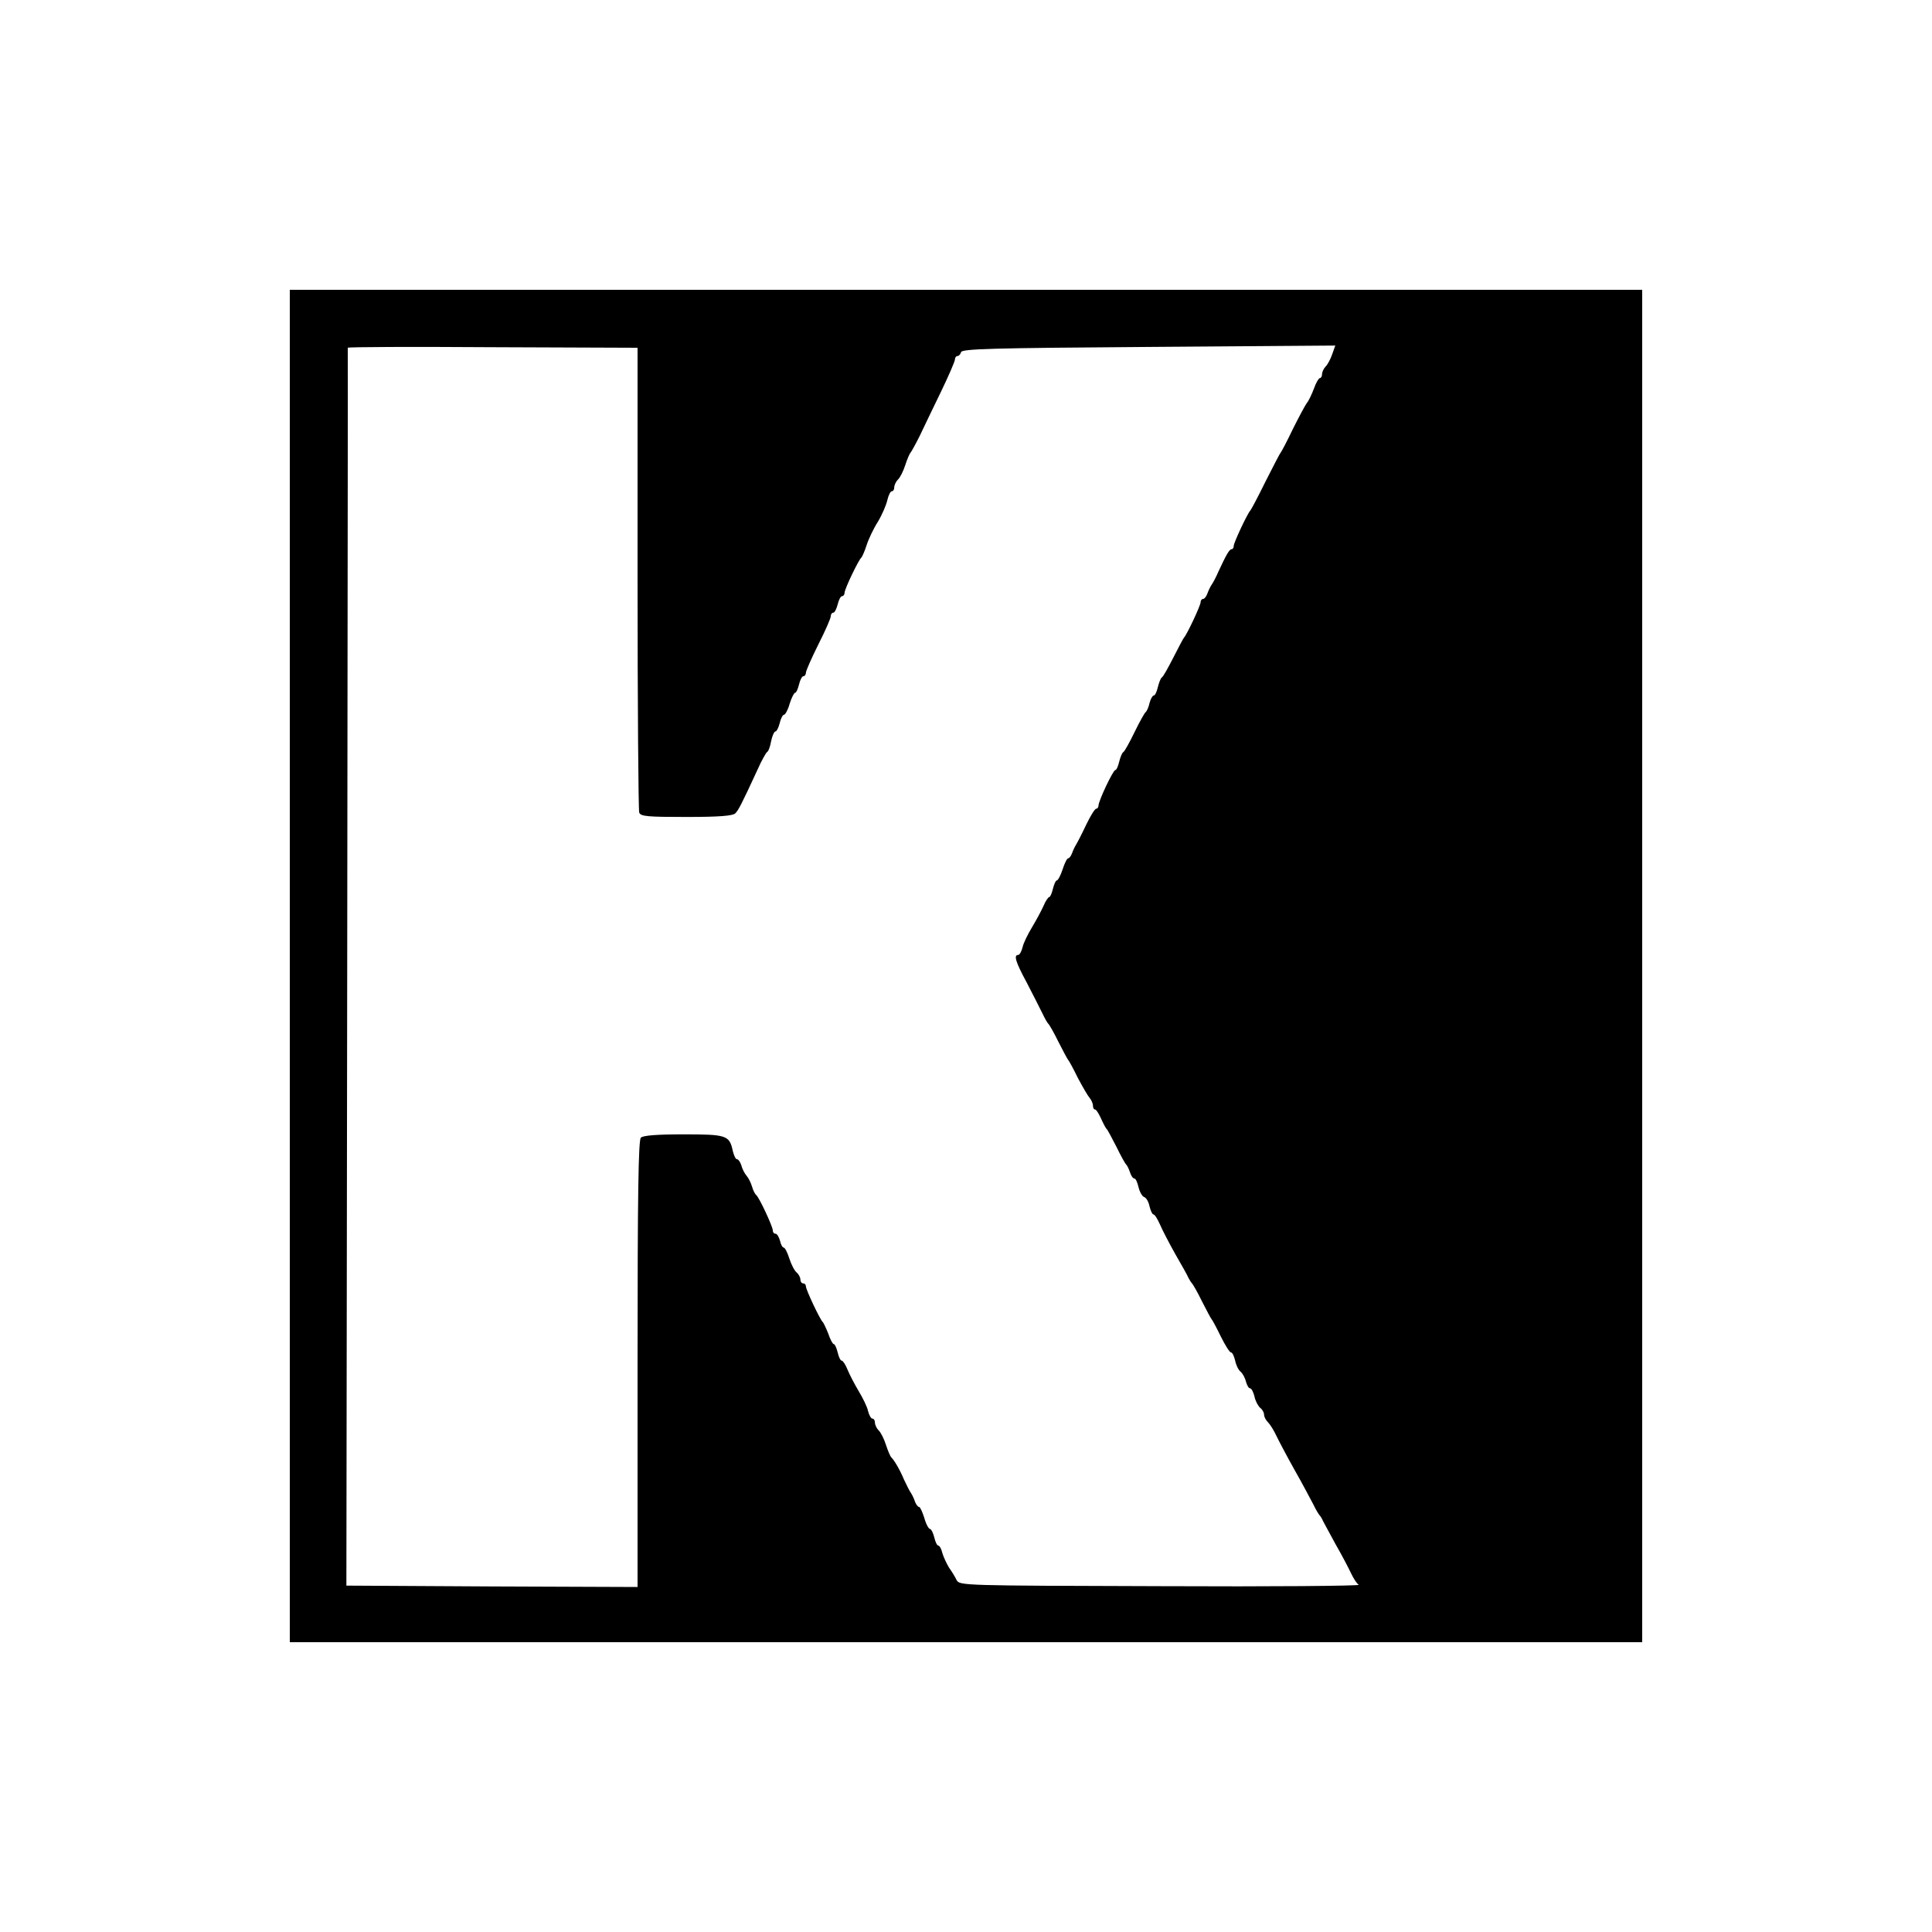
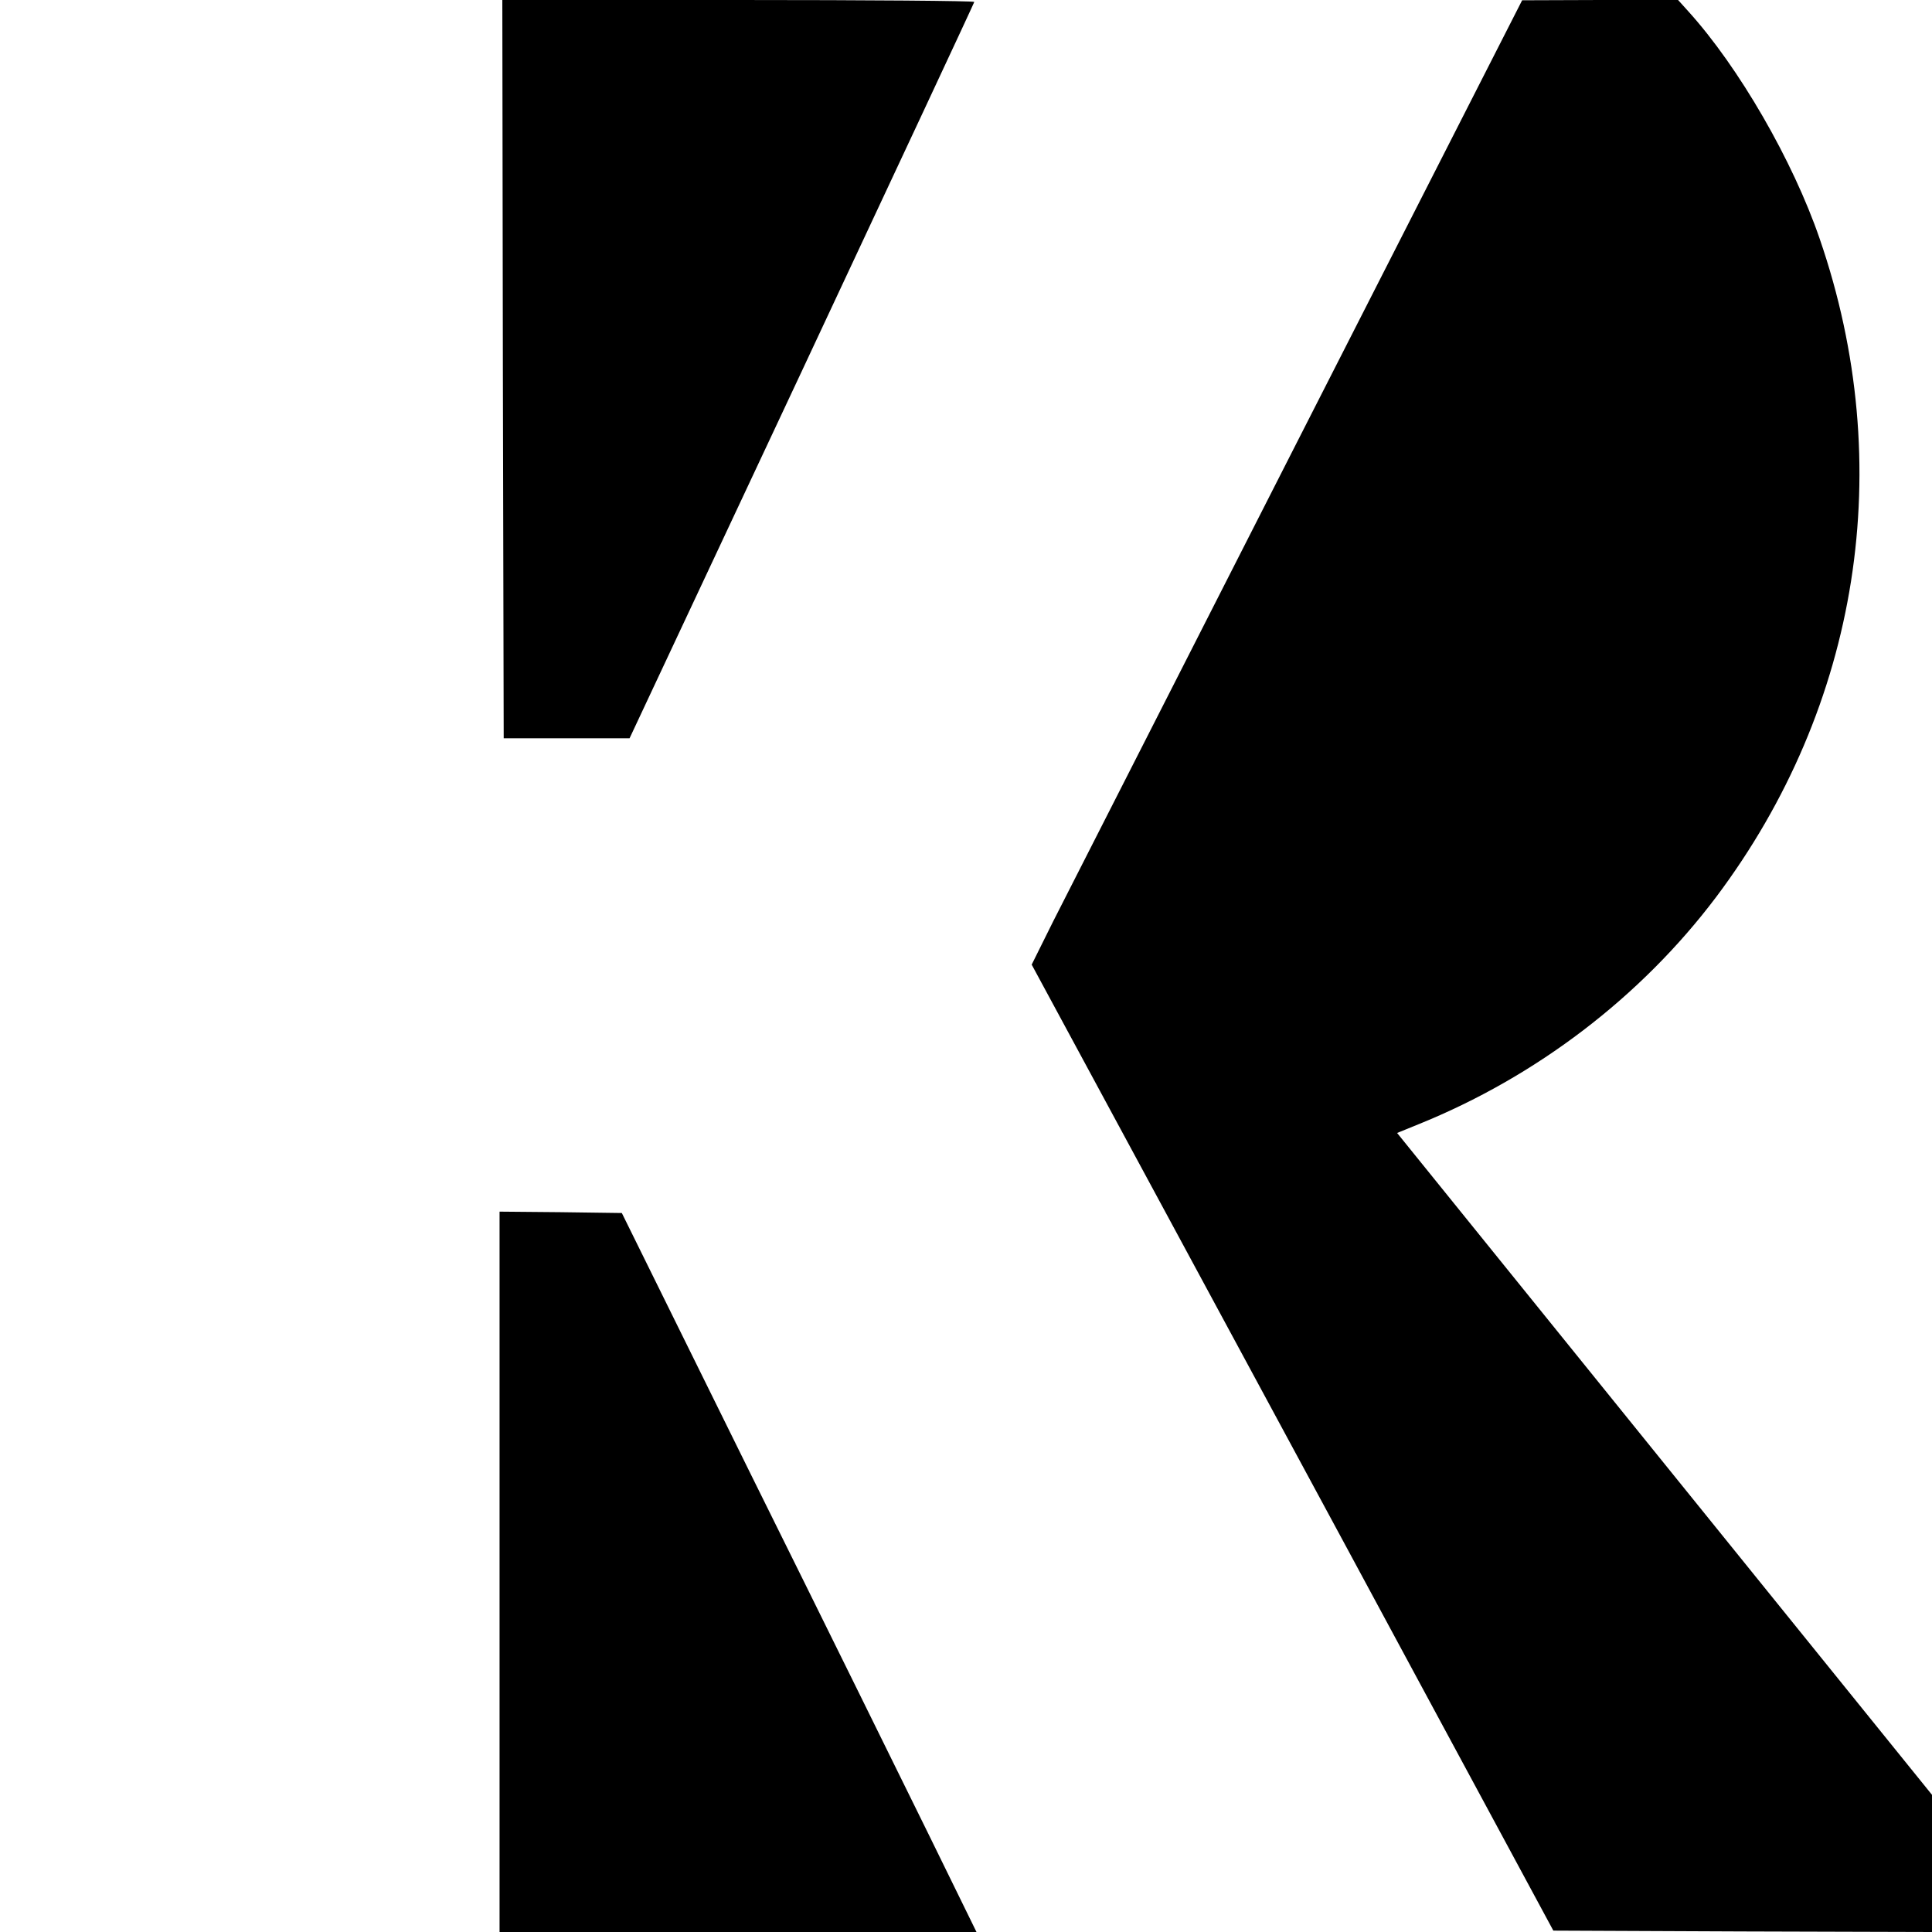
<svg xmlns="http://www.w3.org/2000/svg" version="1" width="933.333" height="933.333" viewBox="0 0 700 700">
-   <path d="M105 350v245h490V105H105v245zm126-140.6c0 45.9.3 84.1.6 85 .5 1.4 3 1.6 17.1 1.6 11.8 0 16.8-.4 17.7-1.3 1.1-1.1 2.1-2.9 8.1-15.9 1.4-3.2 3-6 3.4-6.3.5-.2 1.2-2.1 1.5-4 .4-1.9 1.1-3.5 1.6-3.5.4 0 1.1-1.4 1.5-3 .4-1.7 1.1-3 1.5-3 .5 0 1.5-1.8 2.1-4 .7-2.2 1.6-4 2-4 .4 0 1-1.4 1.4-3 .4-1.7 1.1-3 1.6-3s.9-.6.9-1.3c0-.6 2-5.2 4.5-10.2 2.5-4.9 4.5-9.5 4.5-10.2 0-.7.4-1.3.9-1.3s1.2-1.4 1.6-3c.4-1.7 1.1-3 1.6-3s.9-.6.9-1.2c0-1.4 5.1-12 6.1-12.8.3-.3 1.2-2.3 1.9-4.5s2.5-6 4.1-8.5c1.5-2.5 3-6 3.4-7.8.4-1.7 1.1-3.2 1.6-3.2s.9-.6.9-1.4c0-.8.6-2.1 1.3-2.8.8-.7 2-3.1 2.7-5.3.7-2.2 1.6-4.2 1.9-4.5.3-.3 1.8-3 3.3-6 1.4-3 4.9-10.2 7.7-16 2.8-5.8 5.1-11.1 5.1-11.8 0-.6.4-1.2.9-1.2s1.1-.6 1.3-1.4c.3-1.2 10.6-1.5 68-1.9l67.6-.5-1.1 3.1c-.6 1.8-1.7 3.8-2.4 4.5-.7.7-1.3 2-1.3 2.8 0 .8-.4 1.4-.8 1.4s-1.4 1.7-2.1 3.7c-.8 2.1-1.9 4.5-2.6 5.3-.6.8-2.9 5.1-5.1 9.5-2.1 4.4-4.1 8.2-4.4 8.5-.3.3-2.7 5-5.5 10.5-2.7 5.5-5.2 10.2-5.5 10.5-1 1-6 11.6-6 12.8 0 .6-.3 1.2-.8 1.2-.8 0-2 2.2-4.7 8-.8 1.9-2 4.2-2.6 5-.5.8-1.2 2.3-1.5 3.2-.4 1-1 1.8-1.5 1.8s-.9.6-.9 1.2c0 1.2-5 11.8-6 12.8-.3.3-2 3.6-3.9 7.3-1.9 3.7-3.7 7-4.2 7.2-.4.3-1 1.9-1.4 3.5-.4 1.7-1 3-1.5 3-.4 0-1.1 1.2-1.5 2.7-.3 1.5-1 3-1.4 3.3-.4.3-2.2 3.5-4 7.2-1.8 3.7-3.6 7-4.1 7.3-.5.3-1.1 1.9-1.5 3.5-.4 1.7-1 3-1.4 3-.8 0-6.1 11.2-6.1 12.9 0 .6-.4 1.1-.8 1.1-.5 0-2.1 2.6-3.6 5.7-1.5 3.2-3.2 6.5-3.7 7.3-.5.8-1.2 2.3-1.5 3.2-.4 1-1 1.8-1.4 1.8-.4 0-1.3 1.8-2 4s-1.7 4-2.1 4c-.4 0-1 1.4-1.4 3-.4 1.7-1 3-1.3 3-.4 0-1.4 1.5-2.1 3.2-.8 1.8-2.7 5.3-4.2 7.8s-3.1 5.7-3.4 7.2c-.4 1.6-1.1 2.8-1.6 2.8-1.7 0-.9 2.6 3.1 10 2.1 4.1 4.7 9.1 5.6 11 .9 1.9 1.9 3.7 2.3 4 .3.3 2 3.2 3.6 6.5 1.7 3.3 3.2 6.2 3.5 6.5.3.3 1.9 3.2 3.5 6.5 1.7 3.2 3.6 6.5 4.3 7.3.6.7 1.2 2 1.2 2.8 0 .8.3 1.4.8 1.4.4 0 1.3 1.5 2.1 3.2.8 1.8 1.7 3.5 2 3.8.4.3 1.9 3.2 3.6 6.5 1.6 3.3 3.2 6.2 3.6 6.5.3.3.9 1.5 1.3 2.7.4 1.3 1.1 2.3 1.6 2.3s1.1 1.4 1.5 3.1c.4 1.7 1.3 3.3 2 3.6.8.2 1.7 1.8 2 3.4.4 1.6 1 2.9 1.4 2.9.5 0 1.5 1.7 2.4 3.7.9 2.1 3.4 6.9 5.6 10.8 2.2 3.8 4.4 7.7 4.7 8.5.4.8 1 1.7 1.3 2 .3.3 2 3.2 3.6 6.5 1.7 3.3 3.2 6.2 3.5 6.5.3.3 1.8 3.1 3.3 6.2 1.6 3.2 3.2 5.8 3.7 5.8s1.1 1.3 1.5 2.9c.3 1.6 1.2 3.5 2 4.1.7.6 1.6 2.2 1.9 3.5.4 1.4 1 2.5 1.5 2.5s1.2 1.3 1.6 2.9c.3 1.6 1.3 3.5 2.1 4.2.8.6 1.4 1.7 1.4 2.5 0 .7.6 1.9 1.4 2.7.8.8 2.1 2.9 3 4.8.9 1.9 3.8 7.4 6.6 12.4 2.8 4.9 5.8 10.6 6.8 12.5.9 1.9 2 3.7 2.3 4 .3.3.9 1.2 1.2 2 .4.8 2.5 4.6 4.6 8.5 2.2 3.8 4.7 8.6 5.6 10.5.9 1.9 2.1 3.8 2.8 4.2.7.4-31.6.7-71.7.5-71.7-.2-72.9-.2-74-2.2-.5-1.1-1.8-3.2-2.8-4.6-.9-1.5-2-3.9-2.4-5.3-.3-1.4-1-2.6-1.4-2.6-.5 0-1.1-1.3-1.5-3-.4-1.6-1.1-3-1.5-3-.5 0-1.5-1.8-2.1-4-.7-2.2-1.5-4-1.9-4-.4 0-1-.8-1.4-1.7-.3-1-1-2.5-1.5-3.3-.6-.8-1.7-3.1-2.6-5-1.5-3.6-3.6-7.1-4.6-8-.3-.3-1.2-2.3-1.9-4.5s-1.9-4.6-2.7-5.3c-.7-.7-1.3-2-1.3-2.8 0-.8-.4-1.4-.9-1.4s-1.2-1.2-1.6-2.8c-.3-1.5-1.9-4.7-3.4-7.2s-3.3-6-4-7.7c-.7-1.8-1.7-3.3-2.1-3.3-.5 0-1.1-1.3-1.5-3-.4-1.6-1-3-1.4-3-.4 0-1.3-1.7-2-3.8-.8-2-1.7-3.9-2-4.2-.9-.7-6.1-11.7-6.1-12.9 0-.6-.4-1.1-1-1.1-.5 0-1-.6-1-1.4 0-.7-.6-1.9-1.3-2.5-.8-.6-2-2.9-2.7-5.1-.7-2.2-1.6-4-2.1-4-.4 0-1-1.1-1.3-2.5-.4-1.4-1.1-2.5-1.6-2.5-.6 0-1-.5-1-1.2 0-1.4-5-12.1-6-12.8-.4-.3-1.1-1.6-1.5-3-.4-1.4-1.3-3.2-2-4-.7-.8-1.6-2.5-1.9-3.8-.4-1.2-1.1-2.2-1.6-2.2s-1.1-1.4-1.5-3c-1.2-5.7-2.3-6-17.9-6-9.7 0-14.6.4-15.4 1.2-.9.9-1.2 20.5-1.2 82V575l-52.7-.2-52.8-.3.3-224c.1-123.2.3-224.2.2-224.5 0-.3 23.6-.4 52.5-.2l52.5.2v83.4z" />
+   <path d="M182.2 133.7l.3 133.8h45.6l62.4-133C324.8 61.3 352.9 1.2 353 .7c0-.4-38.5-.7-85.5-.7H182l.2 133.7zM470.5 159.1C426 246.6 386 325.2 381.6 333.8l-7.8 15.7 43.5 80.5c23.9 44.3 66.5 123 94.5 175l51 94.5 68.6.3 68.6.2v-49.7l-96.9-119.9-96.9-119.9 7.6-3.1c42.9-17.3 80.8-46.3 108-82.4 52-69.2 65.8-156.4 37.5-238.5-9.7-28.3-29.3-62.2-47.6-82.4L608 0h-28.2l-28.3.1-81 159zM181 569.5V700h172.8l-17.3-35.3c-9.5-19.3-38.4-78-64.3-130.2l-46.9-95-22.1-.3-22.2-.2v130.5z" />
</svg>
